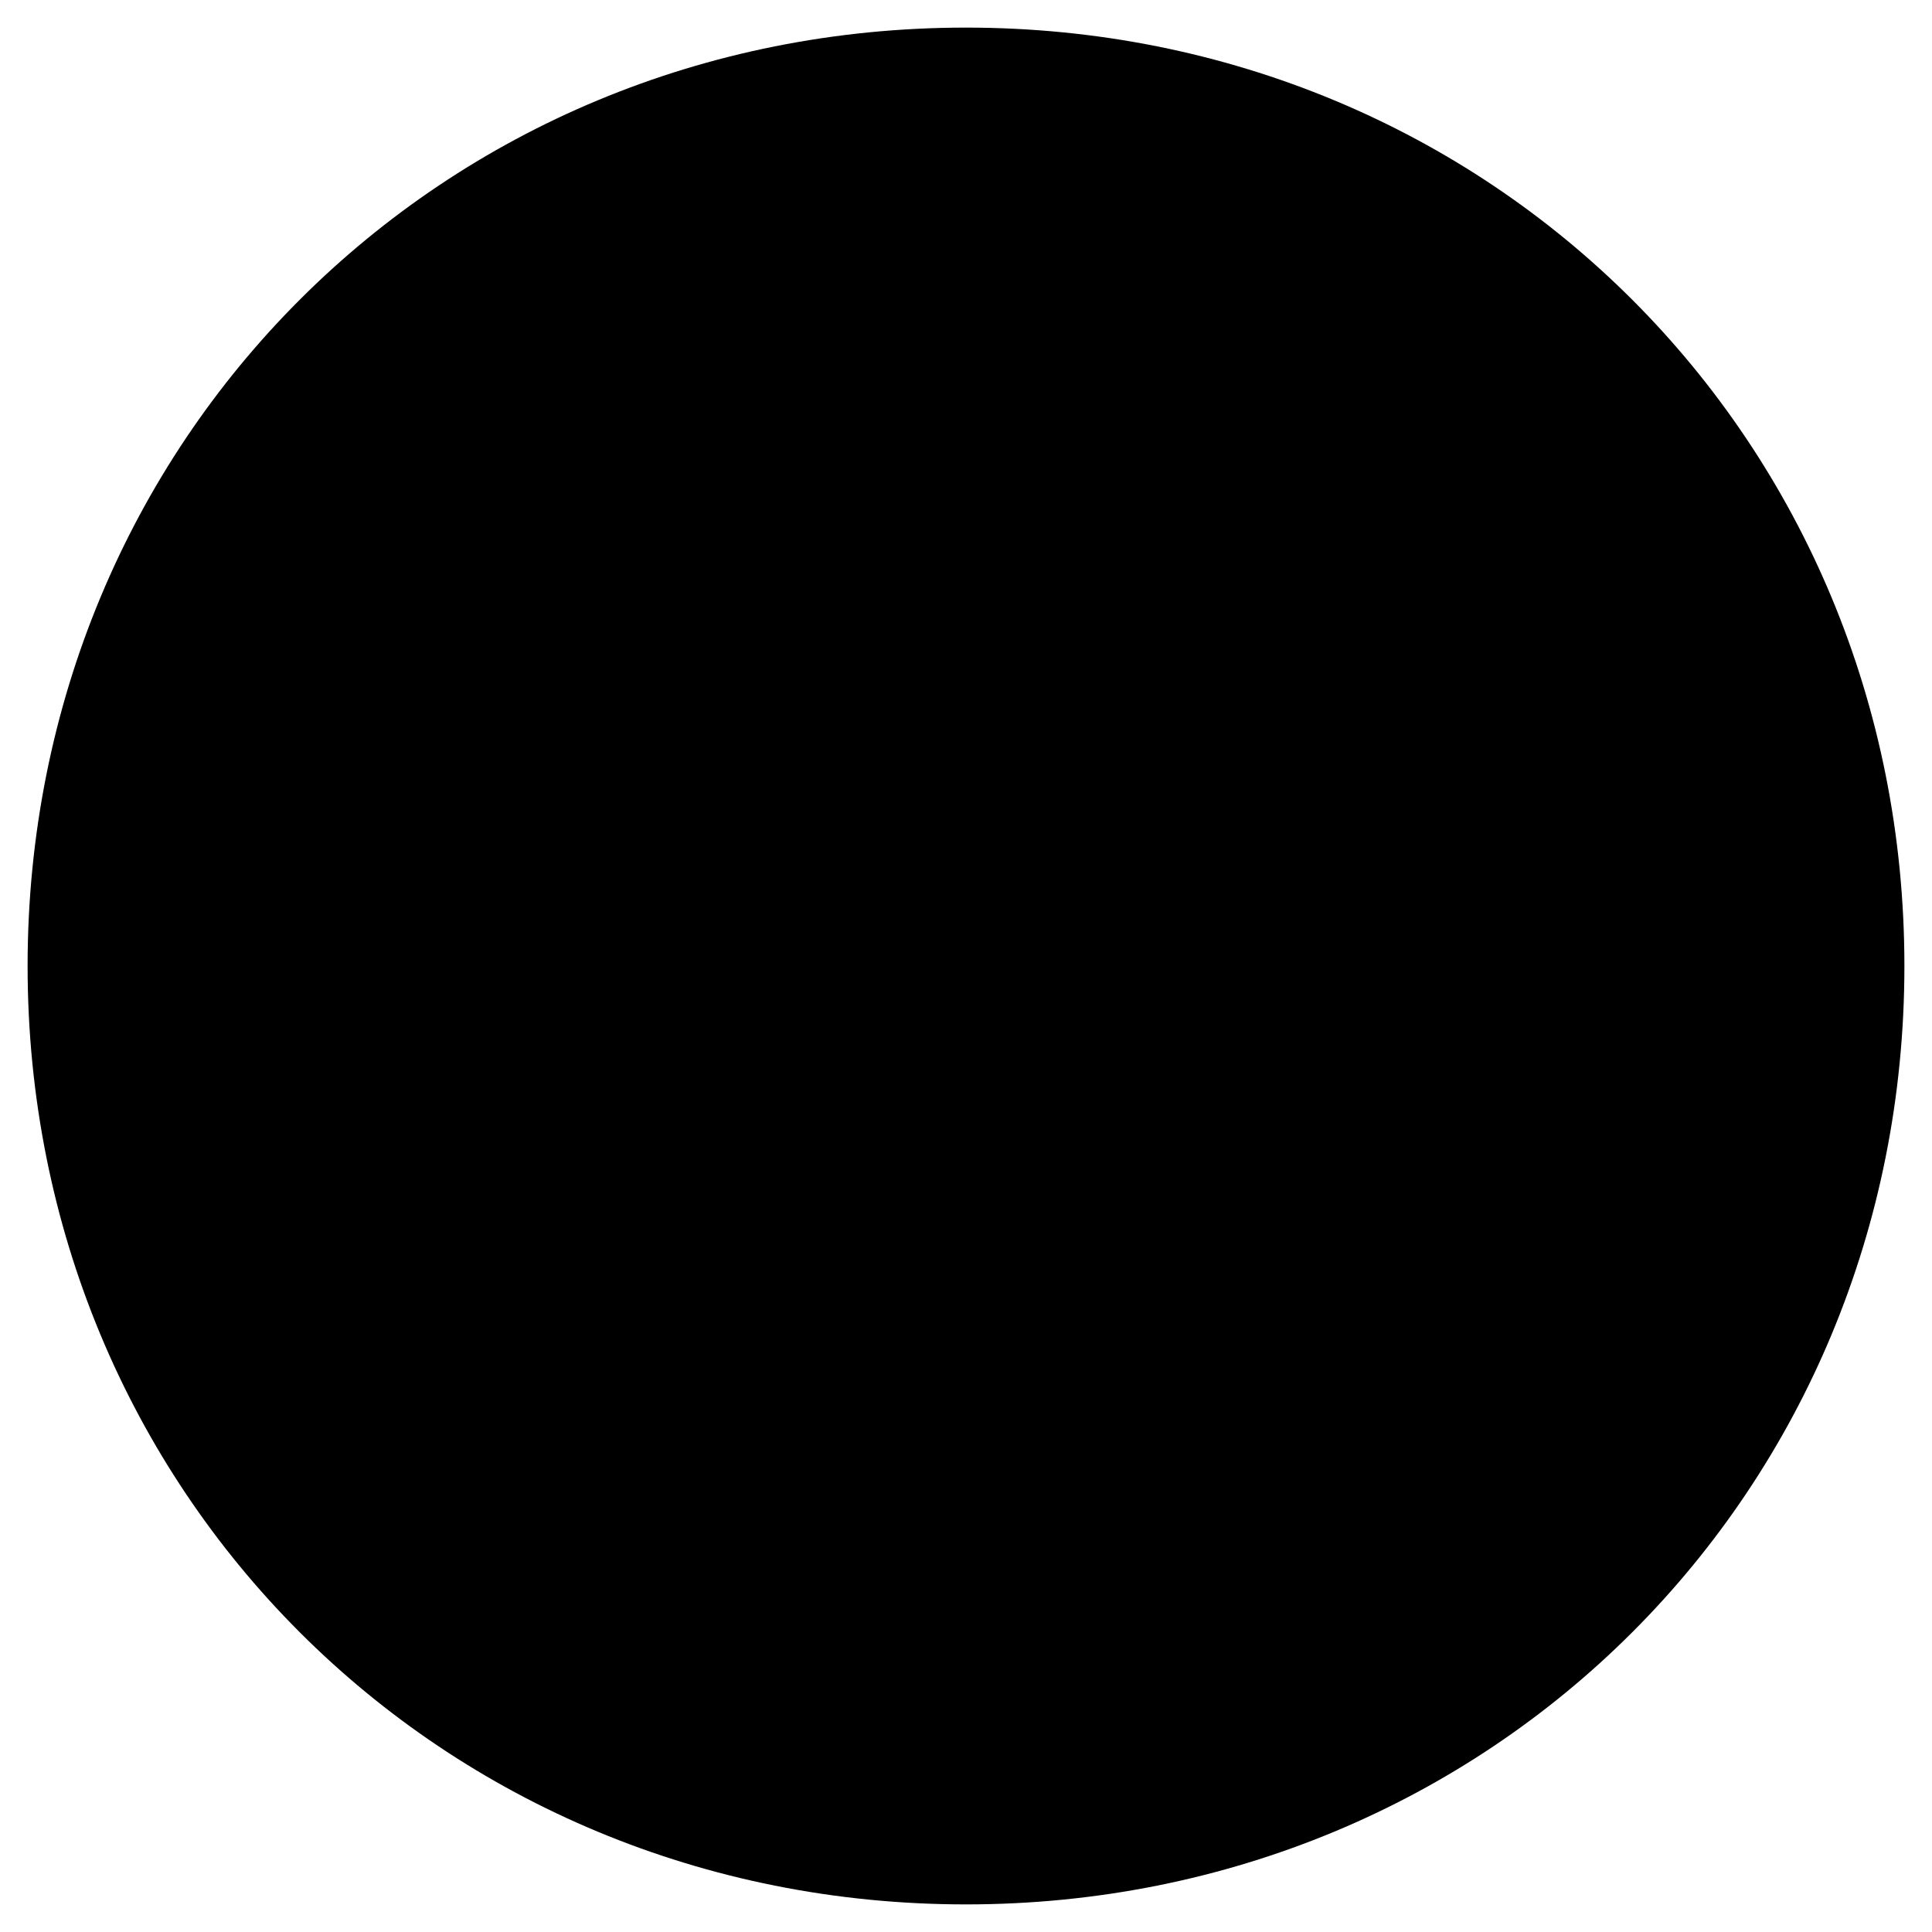
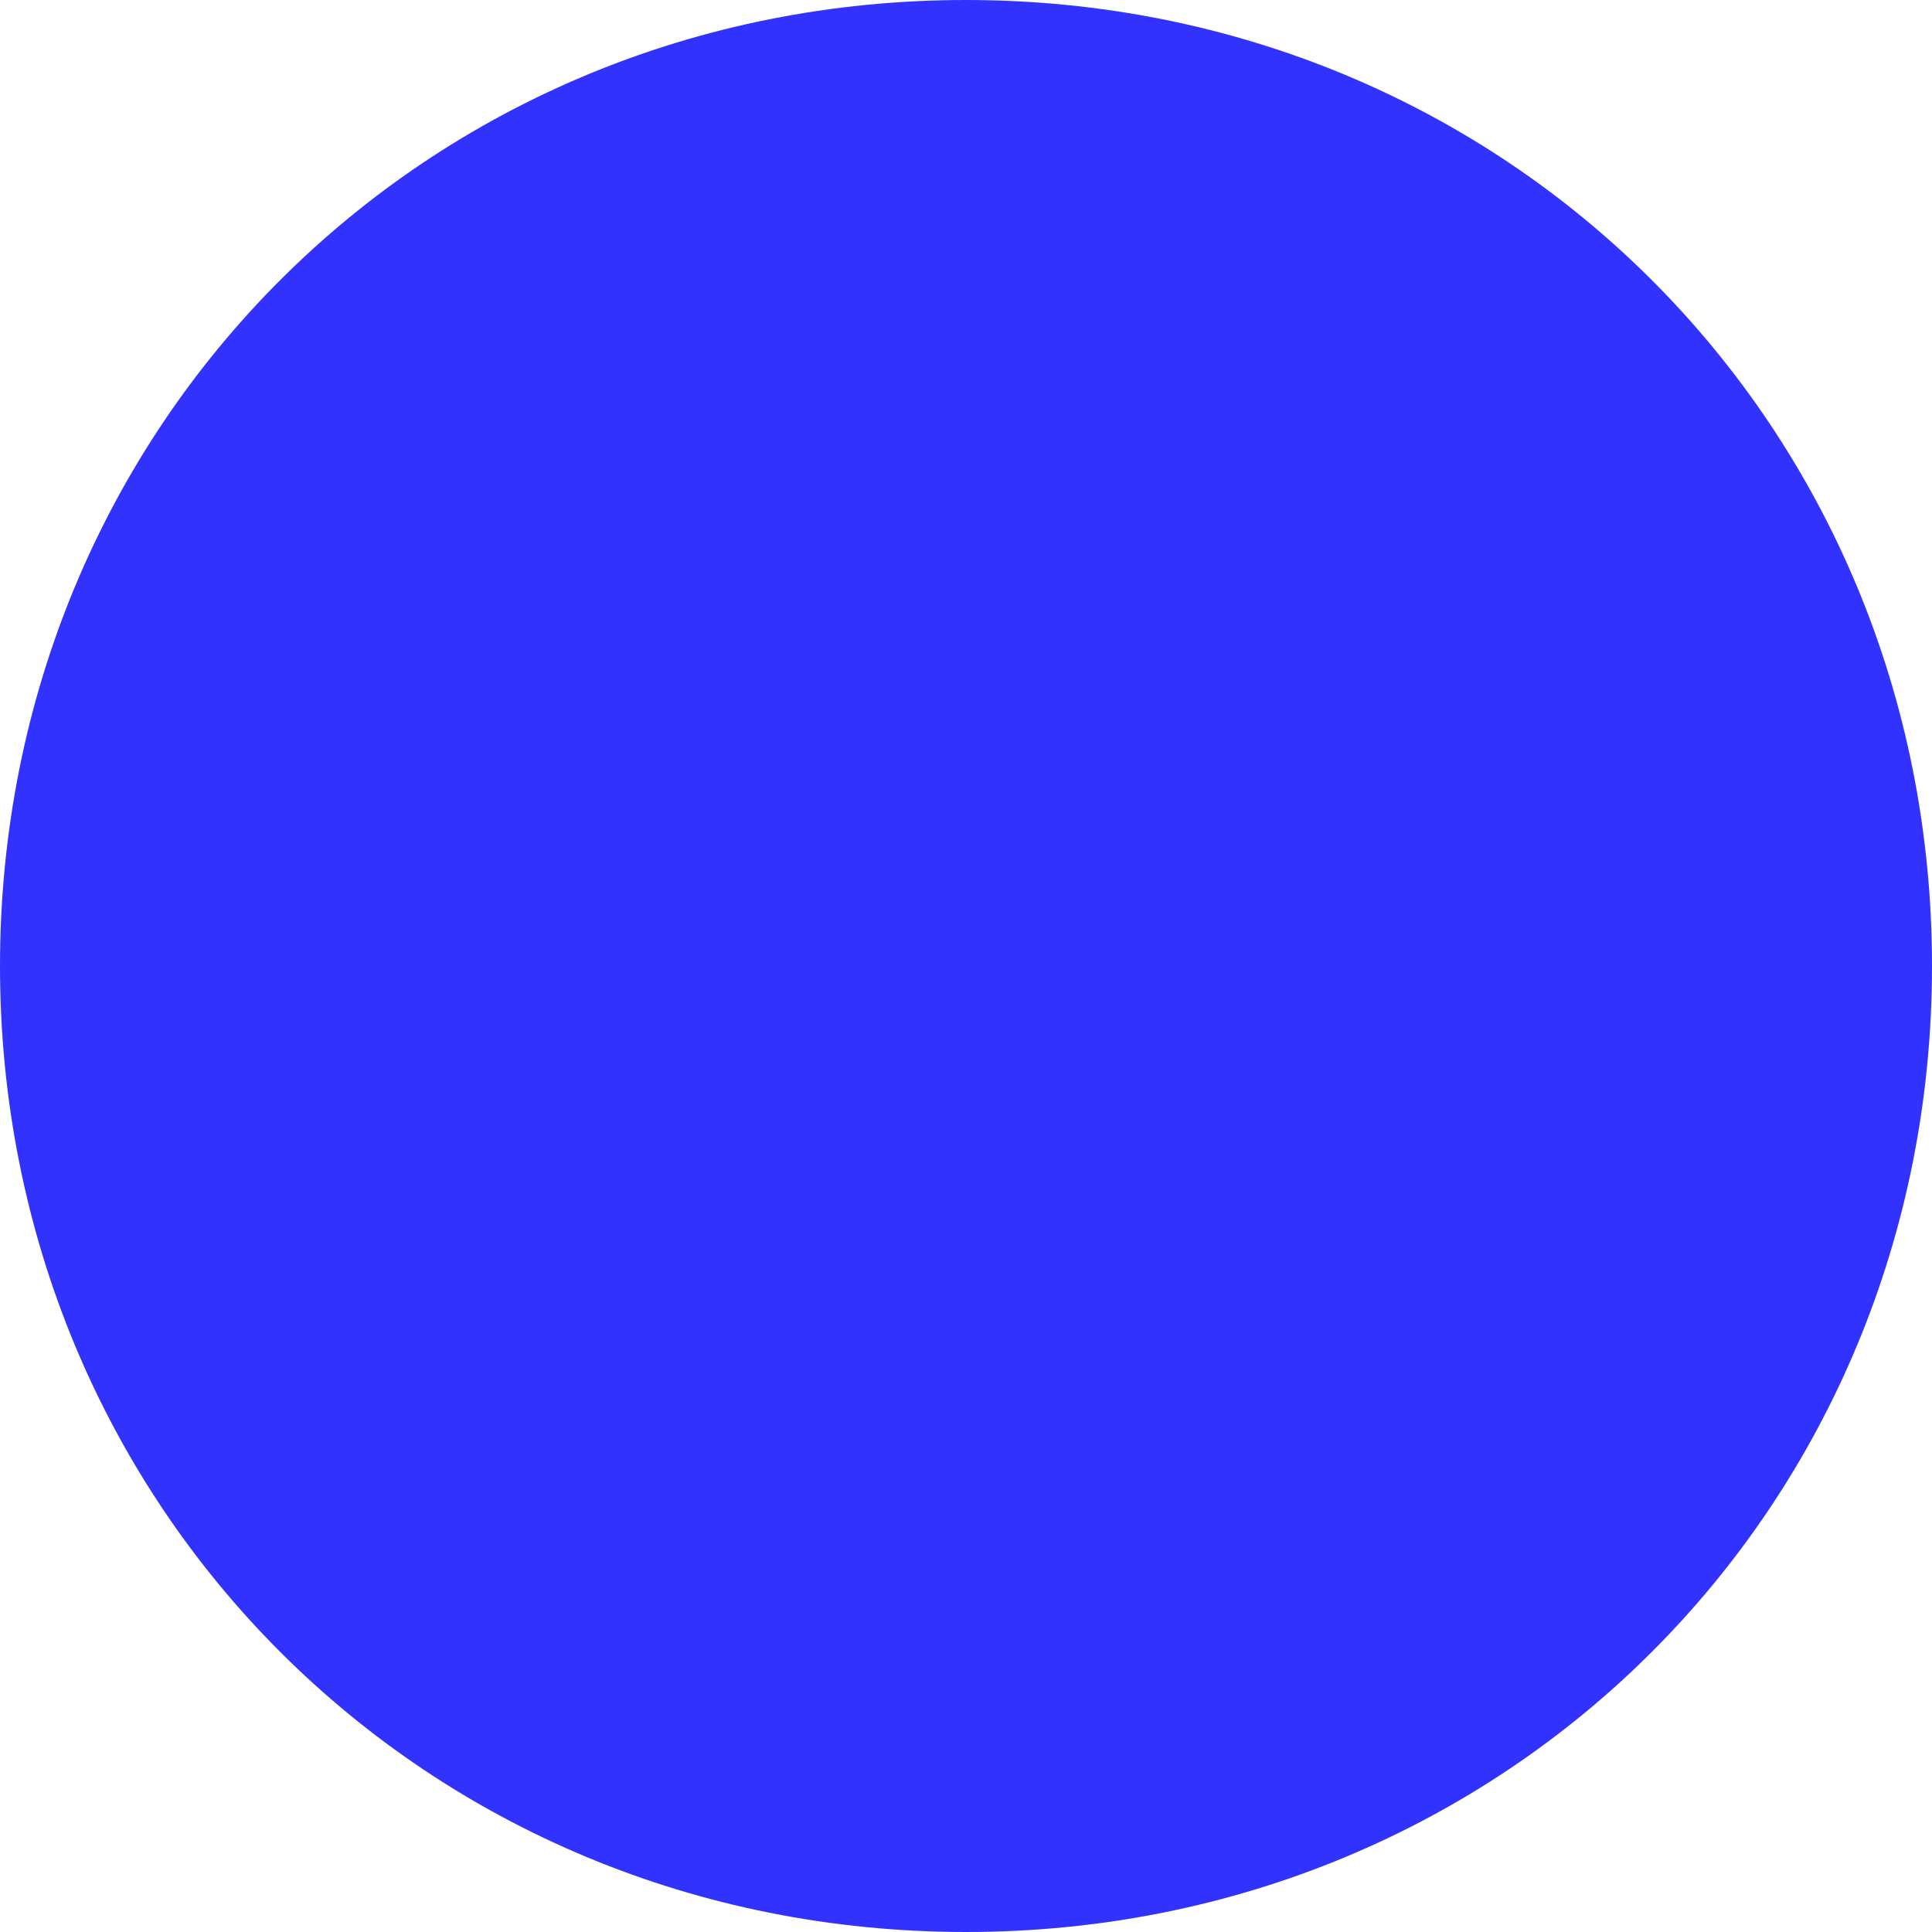
- <svg xmlns="http://www.w3.org/2000/svg" version="1.1" width="35px" height="35px">
-   <g transform="matrix(1 0 0 1 -539 -436 )">
-     <path d="M 556.5 436.5  C 566.02 436.5  573.5 443.98  573.5 453.5  C 573.5 463.02  566.02 470.5  556.5 470.5  C 546.98 470.5  539.5 463.02  539.5 453.5  C 539.5 443.98  546.98 436.5  556.5 436.5  Z " fill-rule="nonzero" fill="#000000" stroke="none" />
+ <svg xmlns="http://www.w3.org/2000/svg" version="1.1" width="47px" height="47px">
+   <g transform="matrix(1 0 0 1 -322 -305 )">
+     <path d="M 345.5 305  C 358.66 305  369 315.34  369 328.5  C 369 341.66  358.66 352  345.5 352  C 332.34 352  322 341.66  322 328.5  C 322 315.34  332.34 305  345.5 305  Z " fill-rule="nonzero" fill="#0000ff" stroke="none" fill-opacity="0.804" />
  </g>
</svg>
